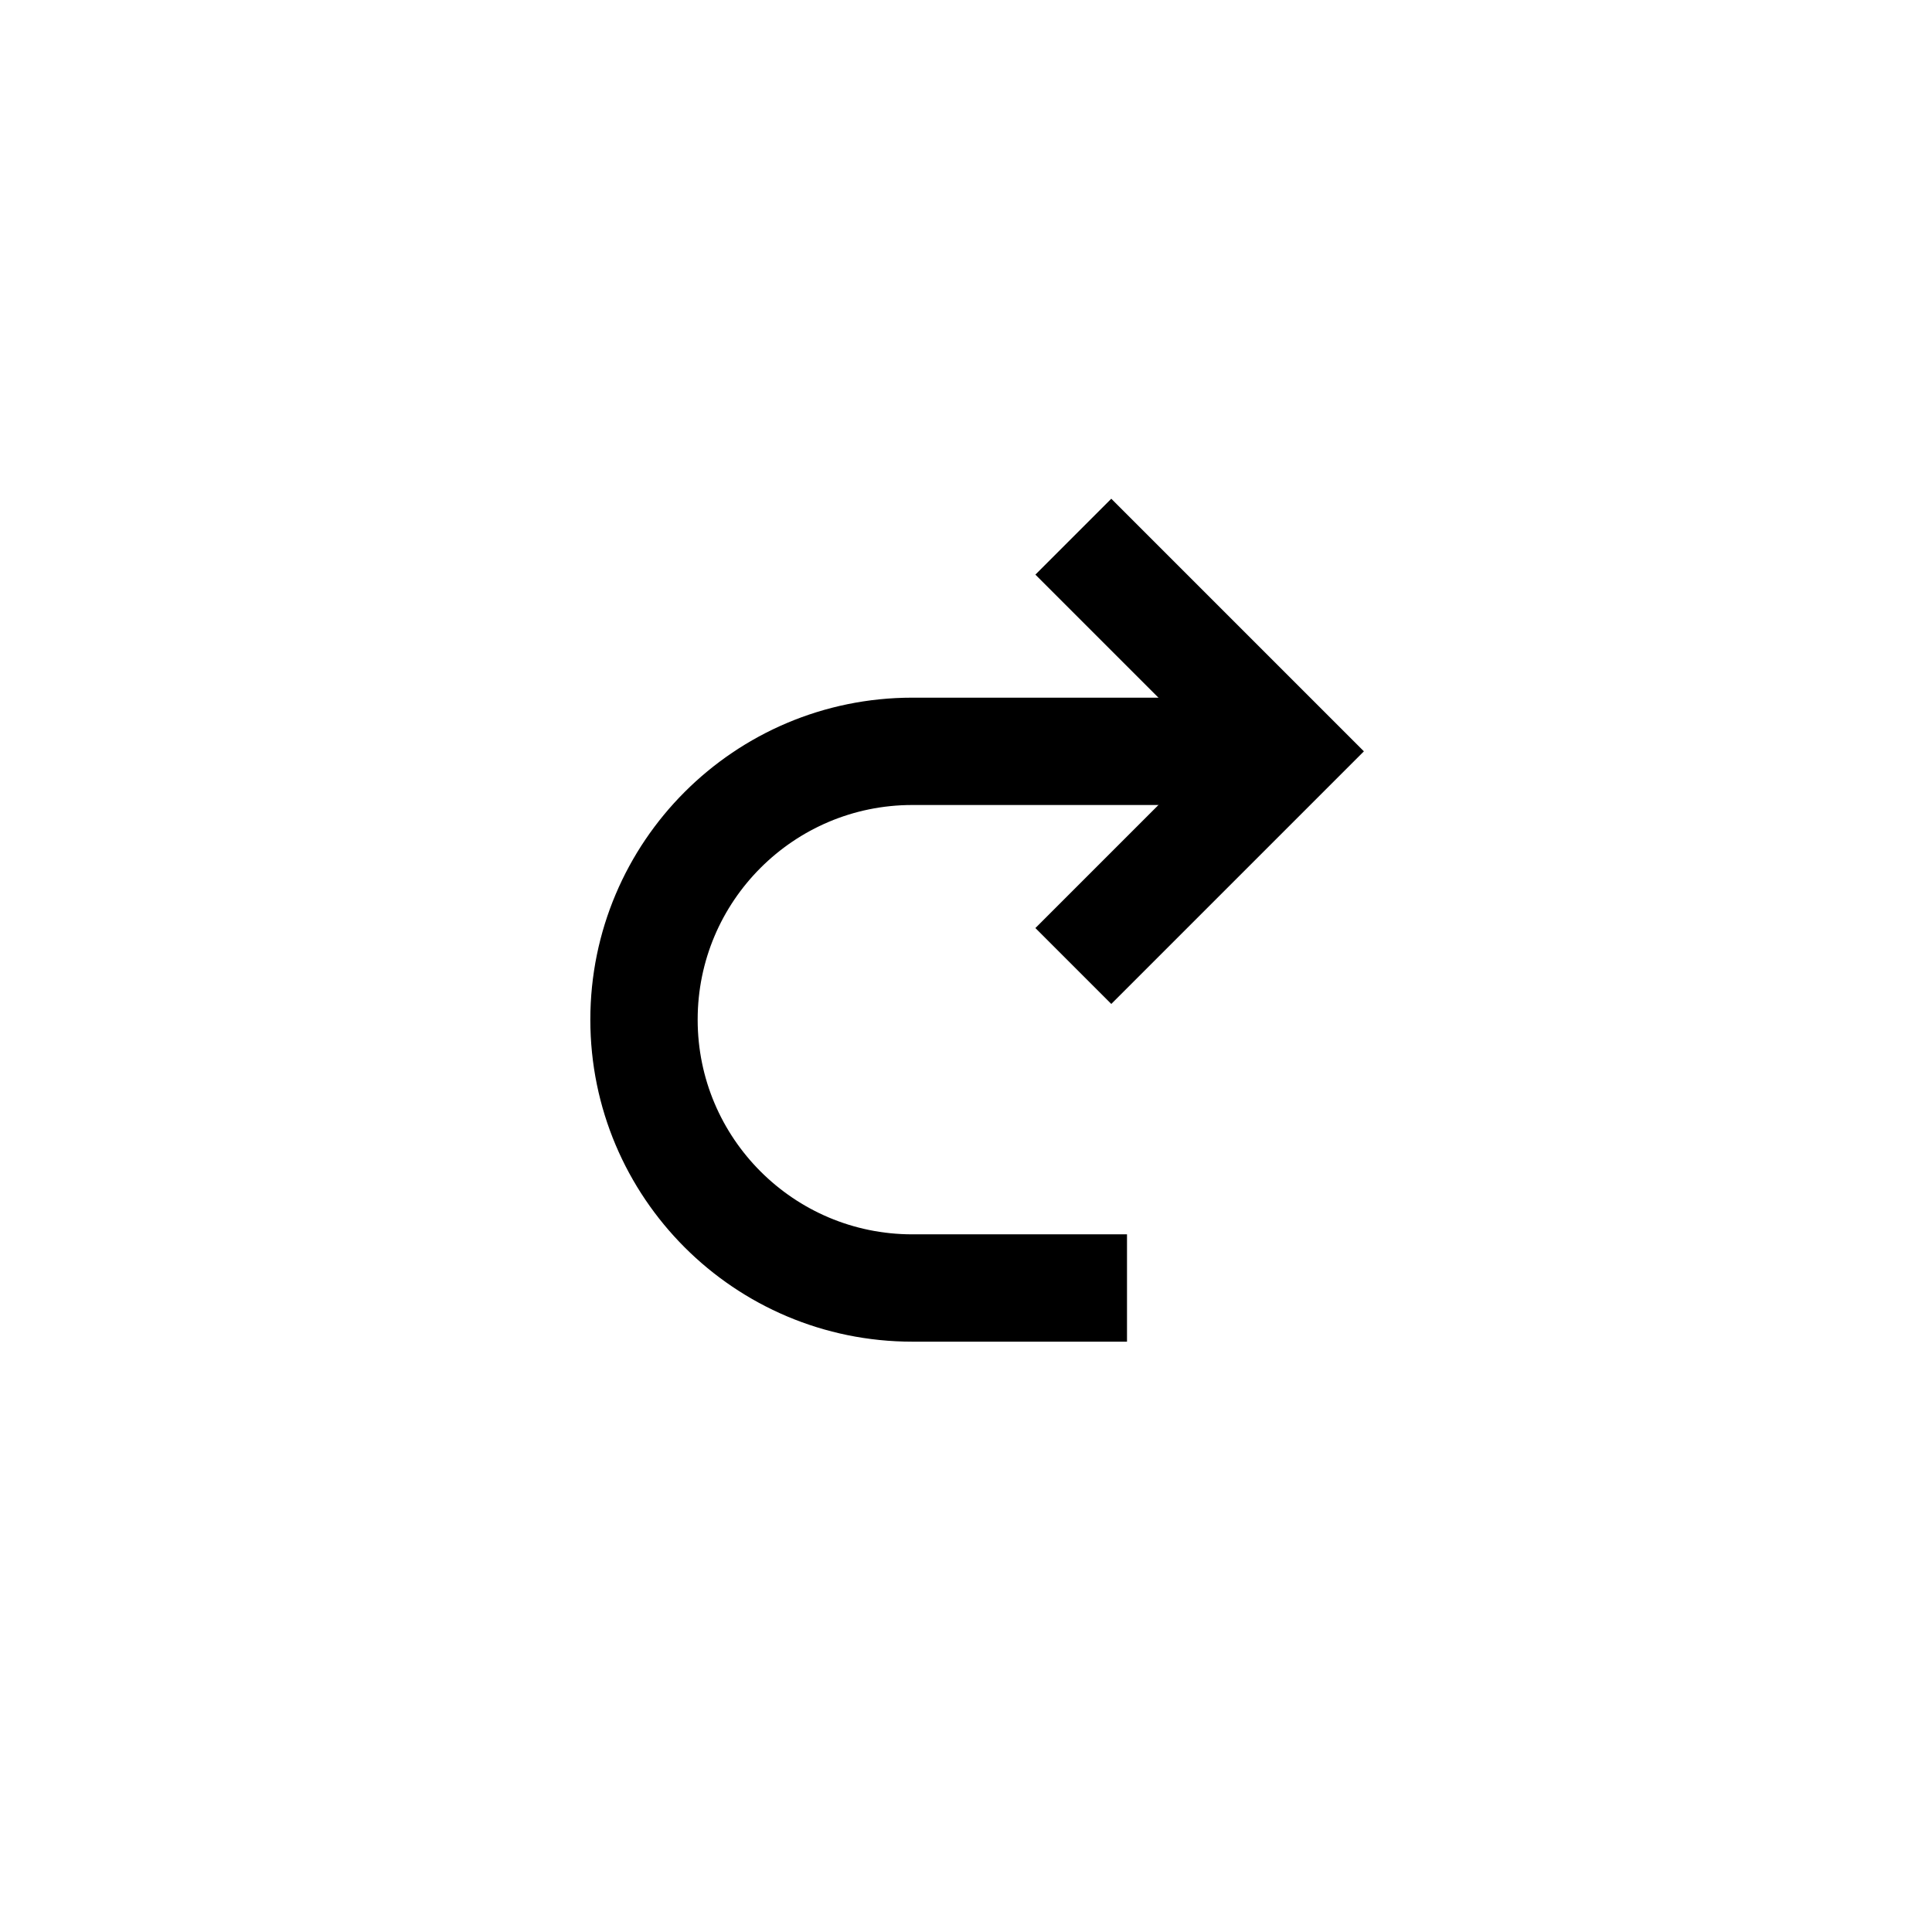
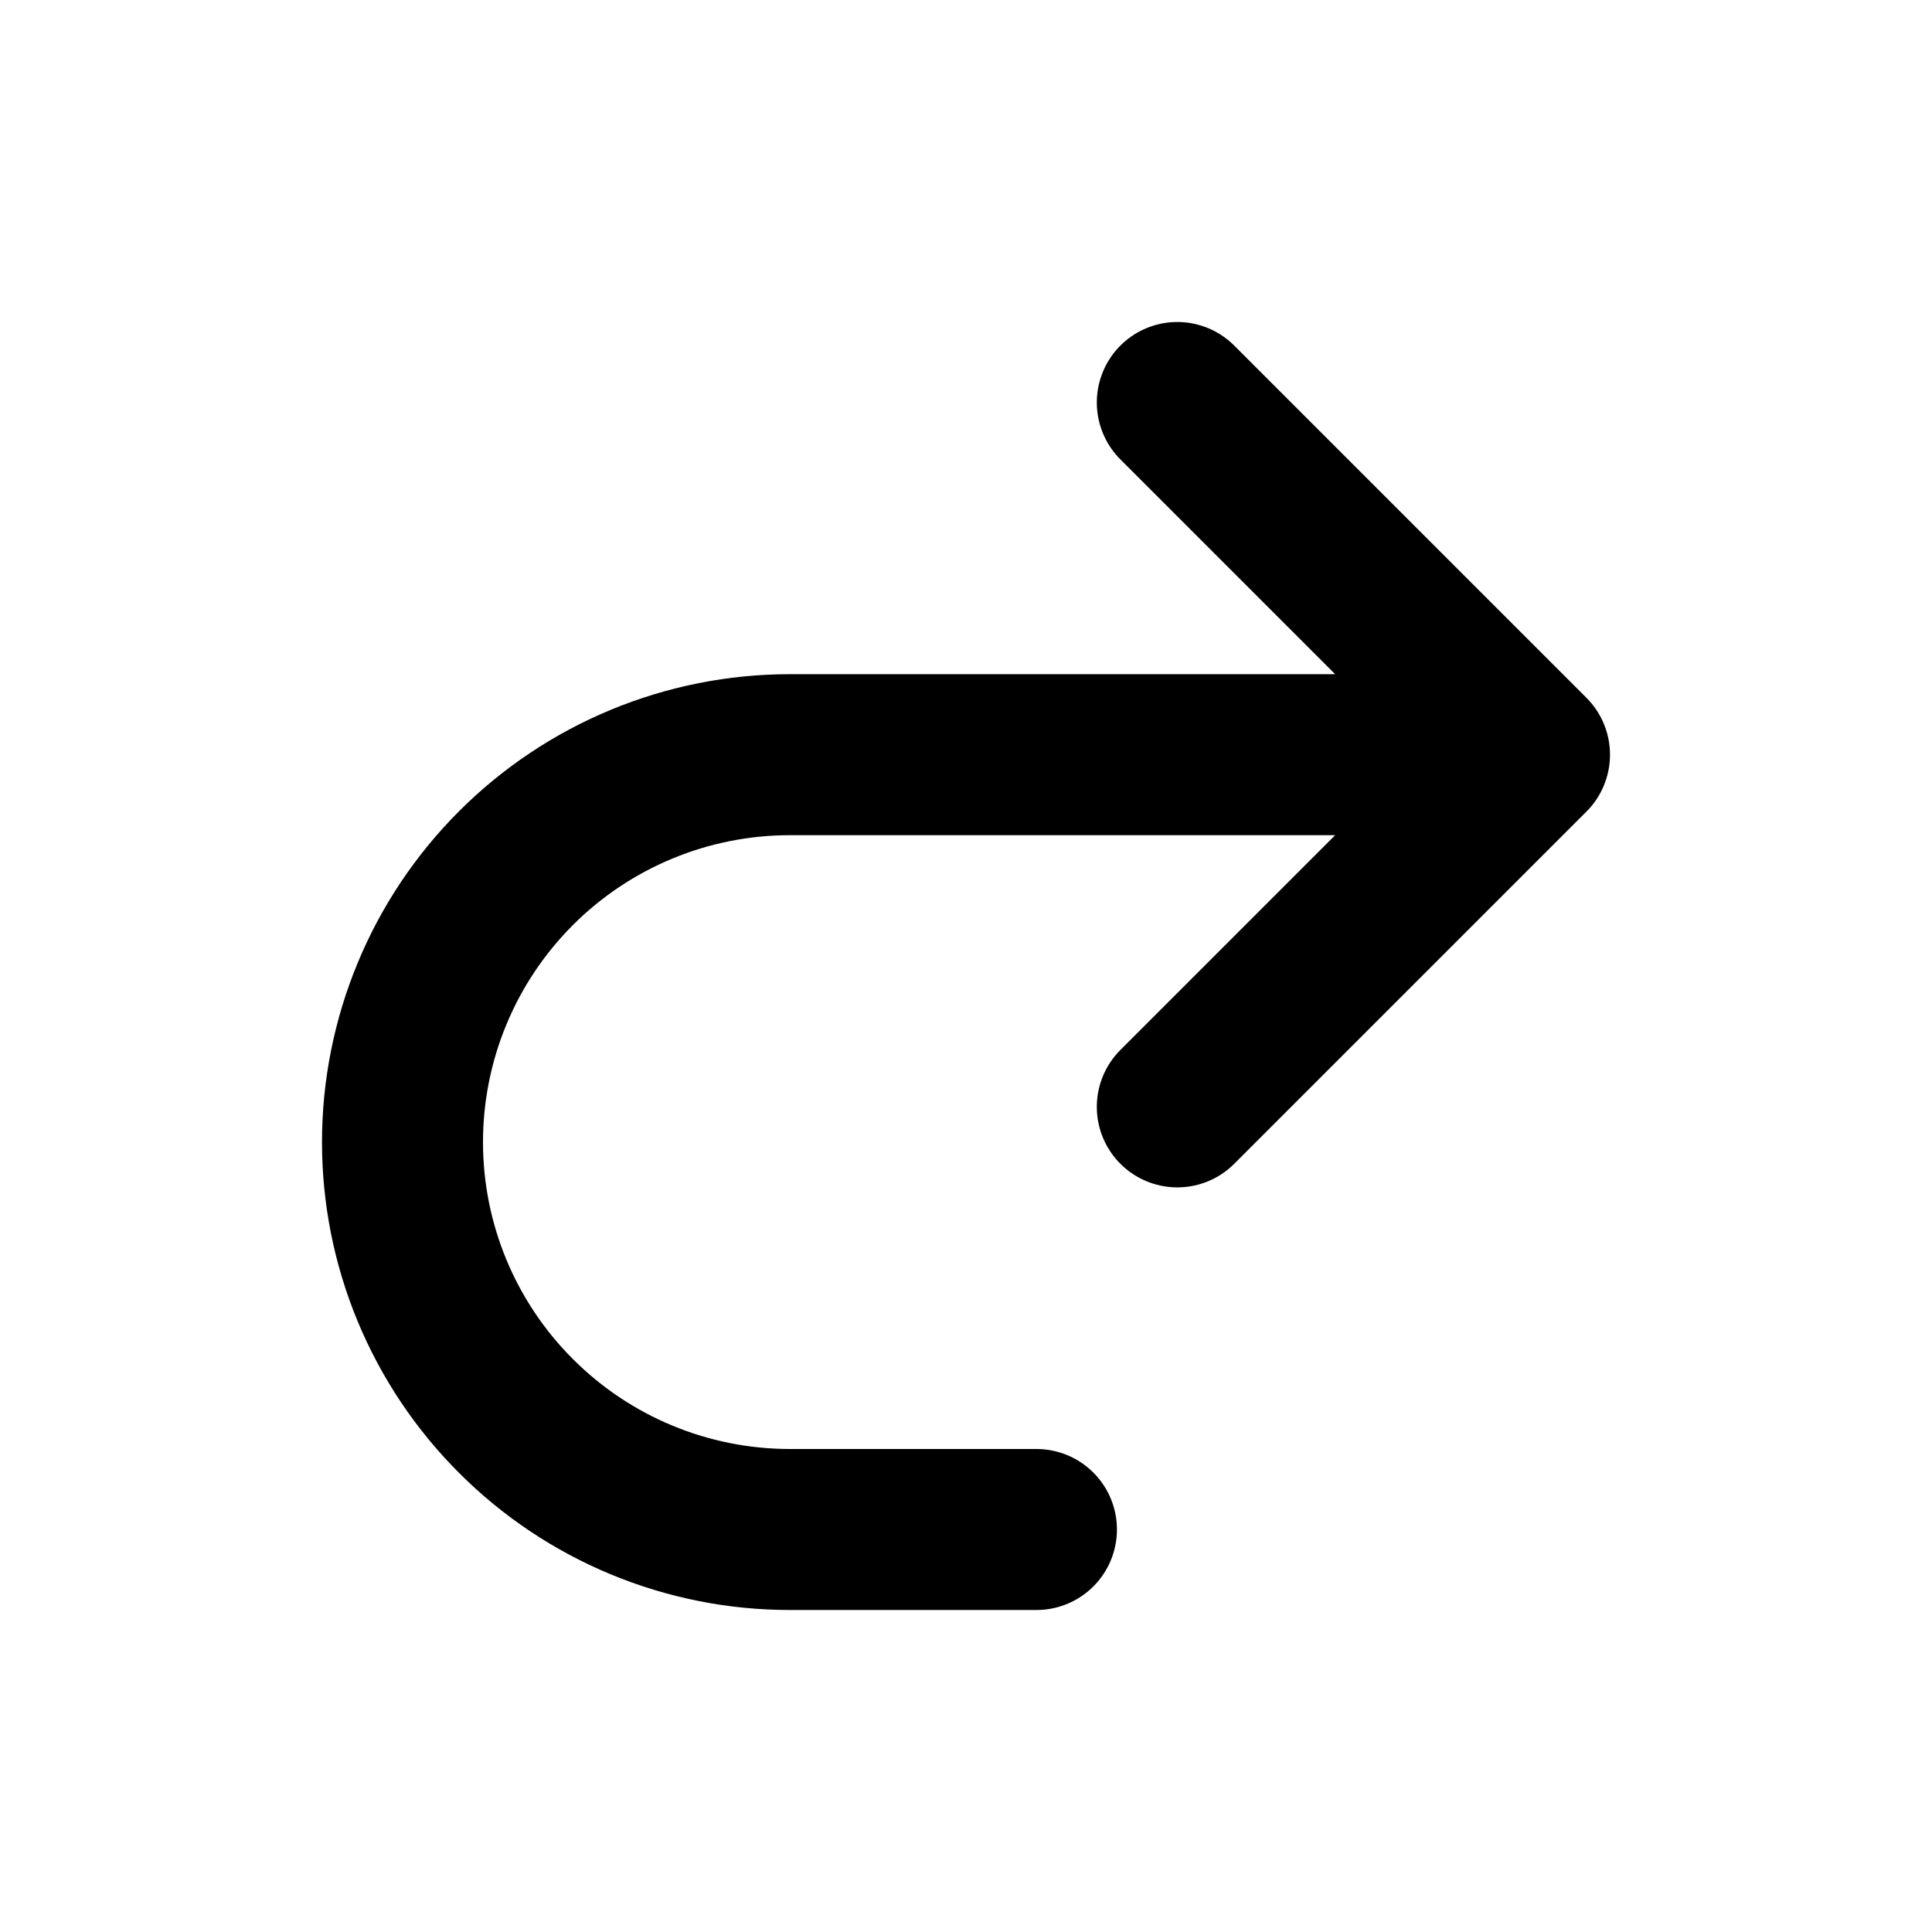
- <svg xmlns="http://www.w3.org/2000/svg" width="36" height="36" viewBox="0 0 36 36" fill="none">
-   <path d="M21 24H17C14.239 24 12 21.761 12 19V19C12 16.239 14.239 14 17 14H23" stroke="currentColor" stroke-width="2" />
-   <path d="M20 10L24 14L20 18" stroke="currentColor" stroke-width="2" />
+ <svg xmlns="http://www.w3.org/2000/svg" width="24" height="24" viewBox="0 0 24 24" fill="none">
+   <path d="M14.625 13.75L19 9.375M19 9.375L14.625 5M19 9.375H9.812C8.536 9.375 7.312 9.882 6.41 10.784C5.507 11.687 5 12.911 5 14.188C5 14.819 5.124 15.445 5.366 16.029C5.608 16.613 5.963 17.144 6.41 17.59C7.312 18.493 8.536 19 9.812 19H12.875" stroke="currentColor" stroke-width="2" stroke-linecap="round" stroke-linejoin="round" />
</svg>
